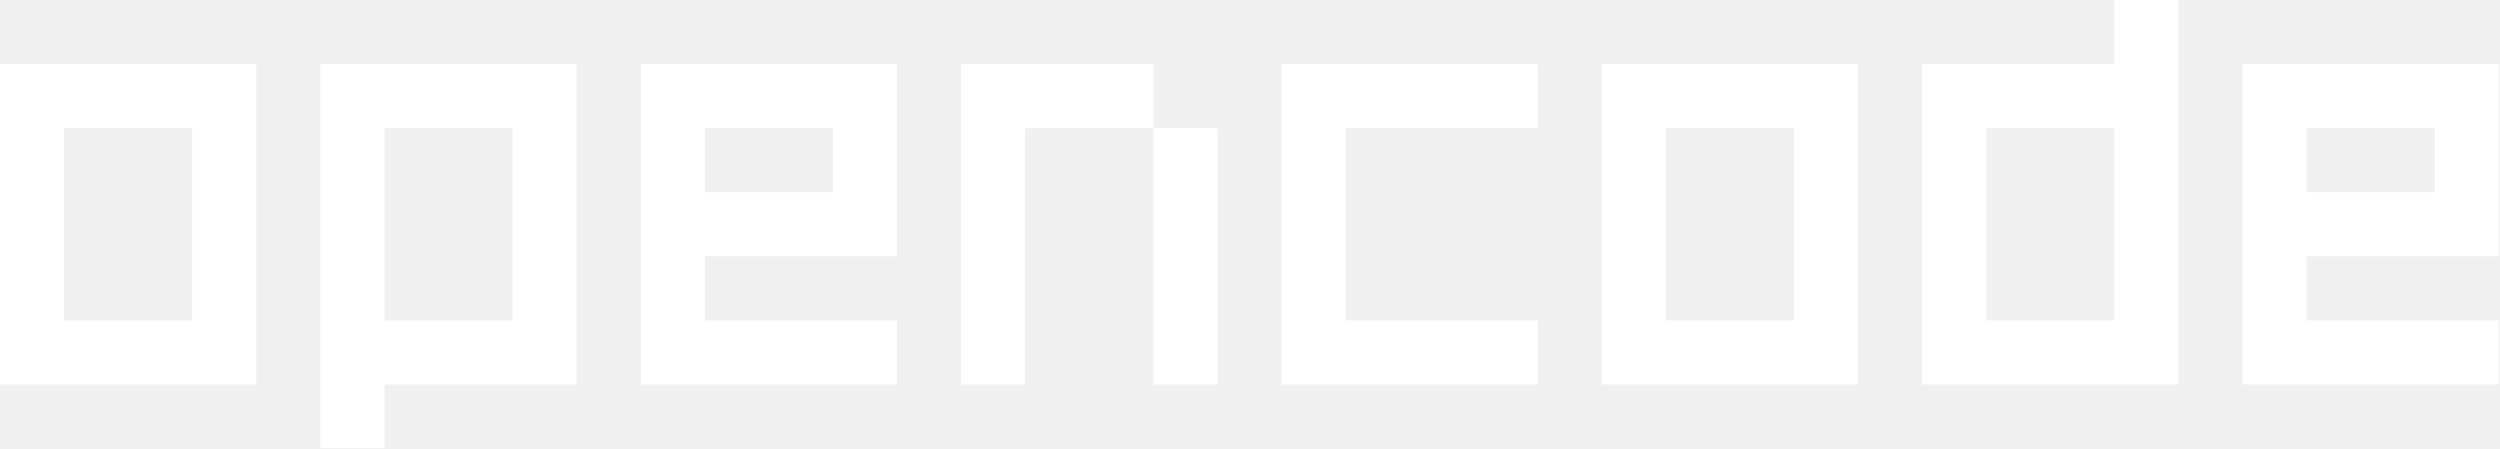
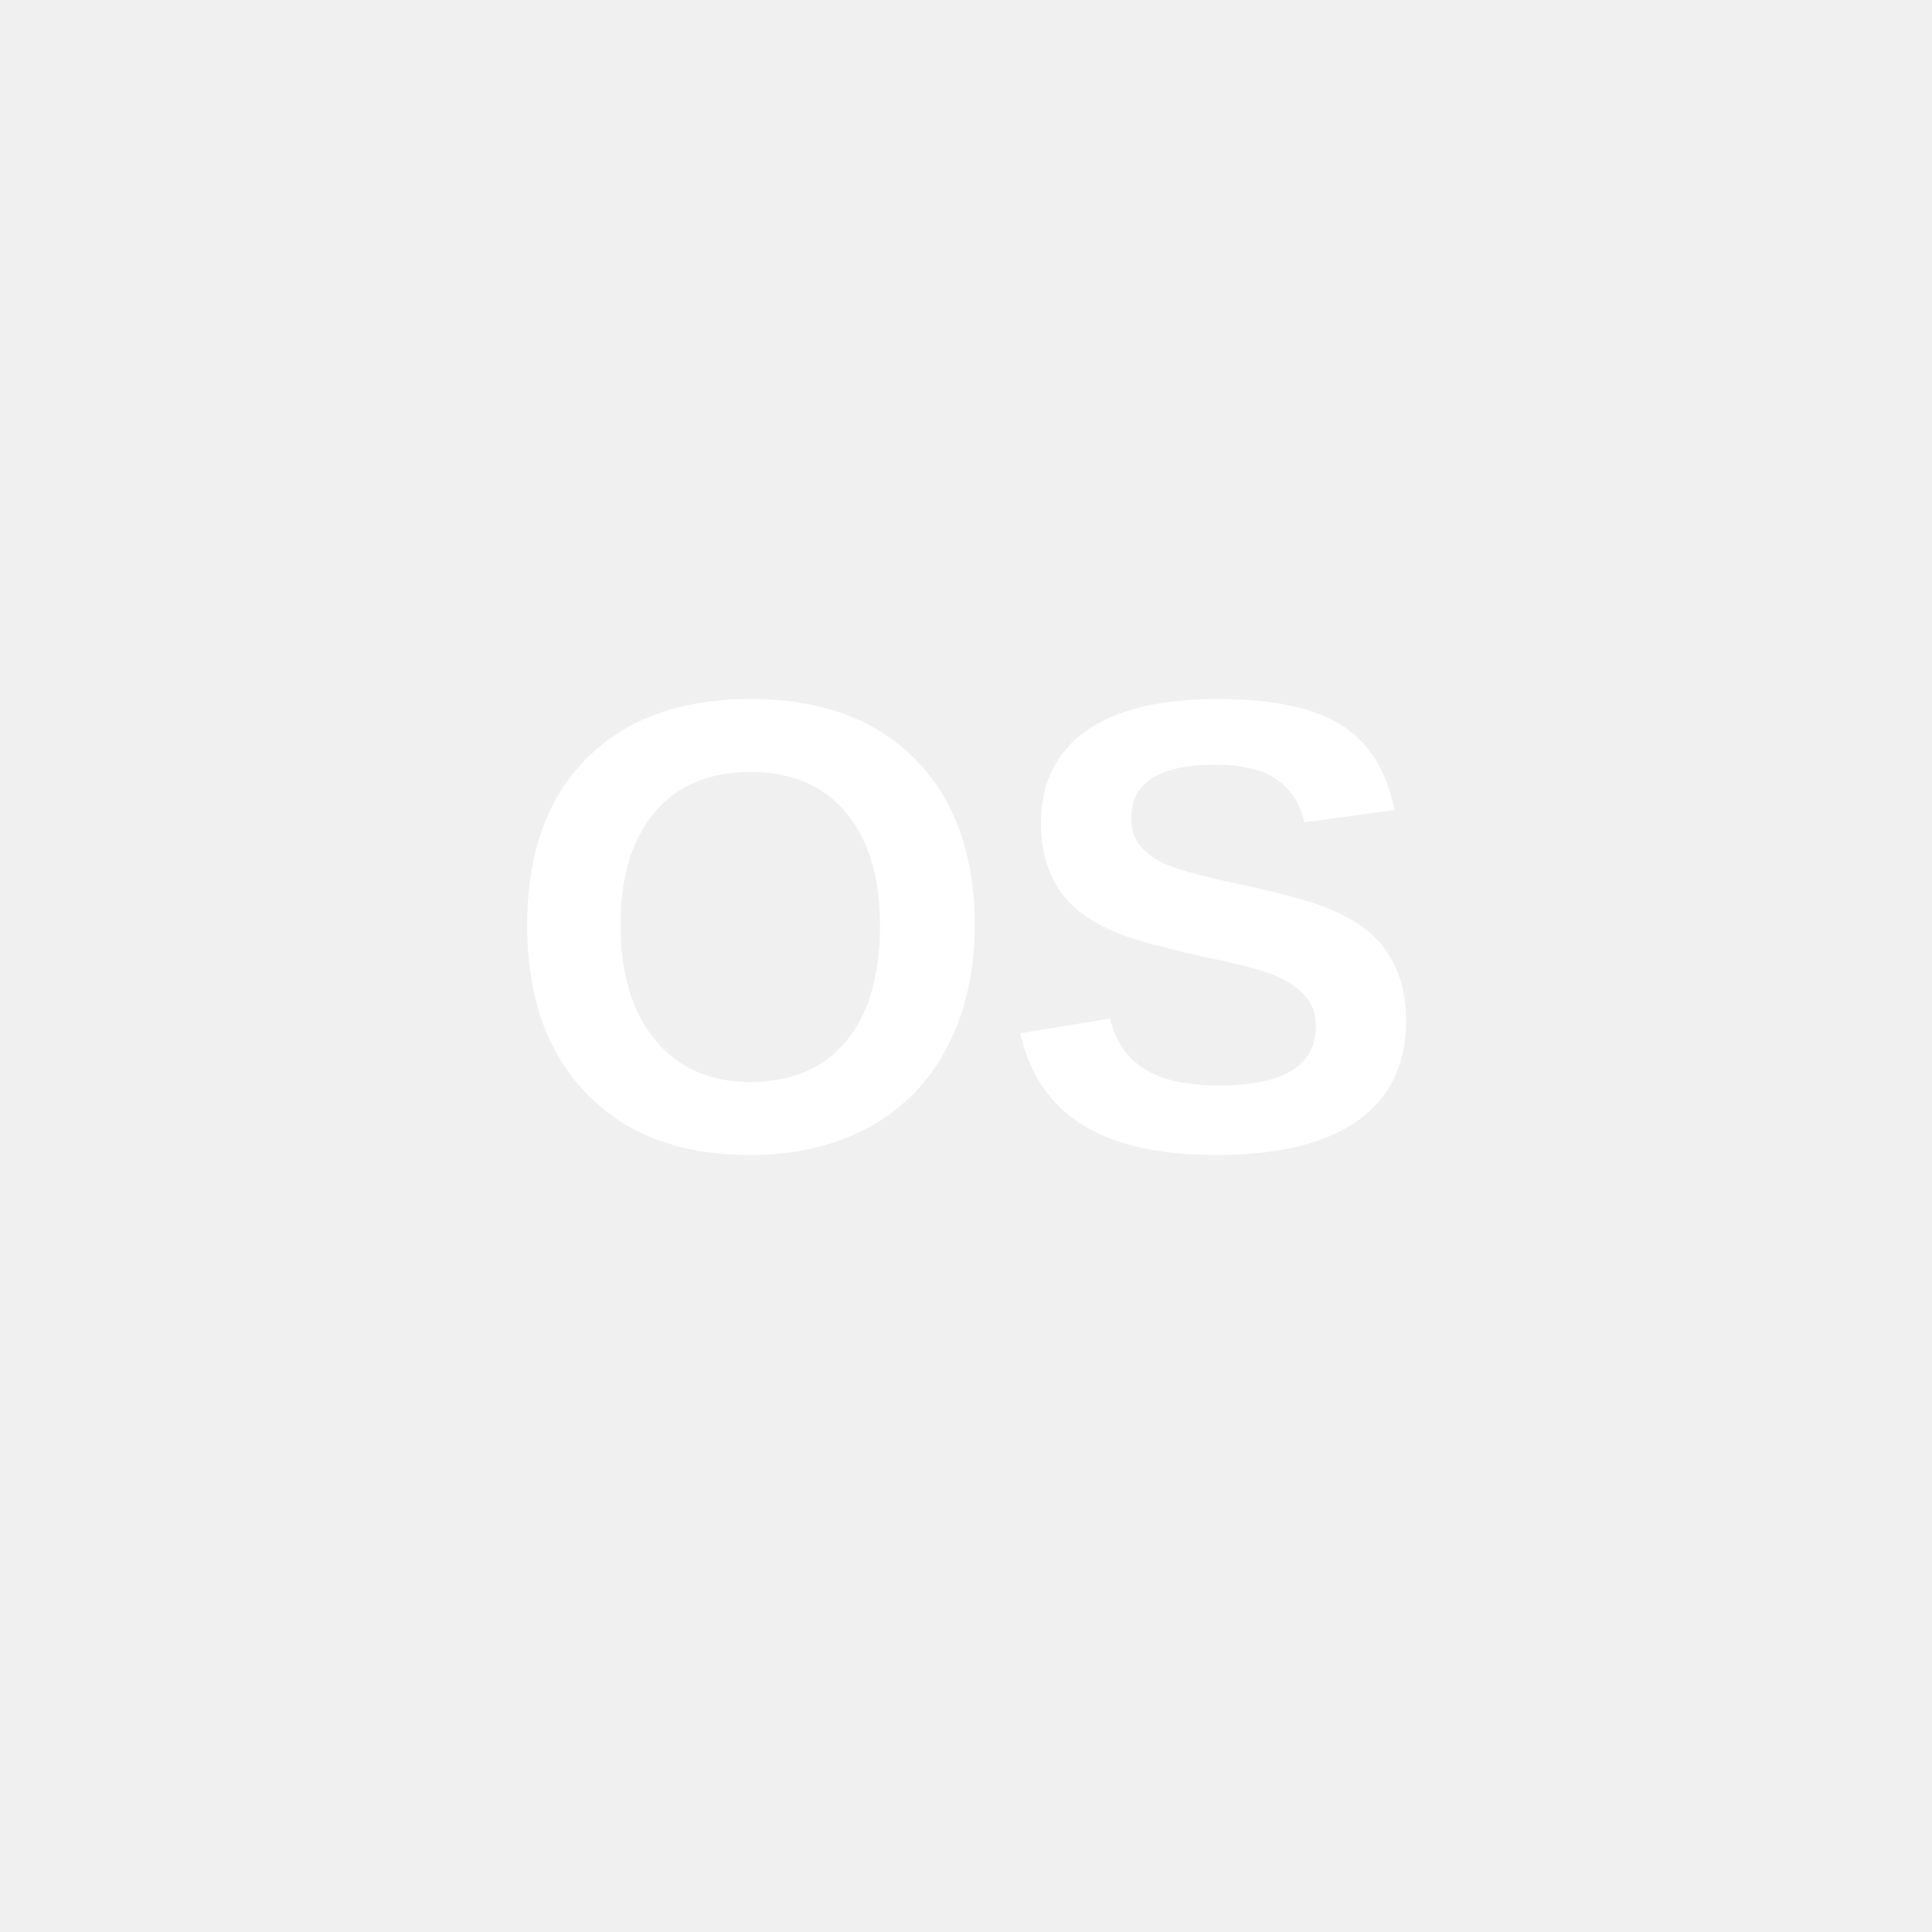
- <svg xmlns="http://www.w3.org/2000/svg" width="641" height="115" viewBox="0 0 641 115" fill="none">
-   <g clip-path="url(#clip0_1401_86315)">
-     <mask id="mask0_1401_86315" style="mask-type:luminance" maskUnits="userSpaceOnUse" x="0" y="0" width="641" height="115">
-       <path d="M640.714 0H0V115H640.714V0Z" fill="white" />
-     </mask>
-     <g mask="url(#mask0_1401_86315)">
-       <path d="M49.286 32.857H16.429V82.143H49.286V32.857ZM65.714 98.572H0V16.429H65.714V98.572Z" fill="white" />
-       <path d="M98.569 82.143H131.426V32.857H98.569V82.143ZM147.855 98.572H98.569V115H82.141V16.429H147.855V98.572Z" fill="white" />
-       <path d="M230.003 65.714H180.718V82.143H230.003V98.572H164.289V16.429H230.003V65.714ZM180.718 49.286H213.575V32.857H180.718V49.286Z" fill="white" />
-       <path d="M295.715 32.857H262.858V98.572H246.43V16.429H295.715V32.857ZM312.144 98.572H295.715V32.857H312.144V98.572Z" fill="white" />
-       <path d="M394.285 32.857H344.999V82.143H394.285V98.572H328.57V16.429H394.285V32.857Z" fill="white" />
-       <path d="M459.997 32.857H427.14V82.143H459.997V32.857ZM476.425 98.572H410.711V16.429H476.425V98.572Z" fill="white" />
-       <path d="M542.145 32.857H509.288V82.143H542.145V32.857ZM558.574 98.571H492.859V16.429H542.145V0H558.574V98.571Z" fill="white" />
-       <path d="M591.429 32.857V49.286H624.286V32.857H591.429ZM640.714 65.714H591.429V82.143H640.714V98.572H575V16.429H640.714V65.714Z" fill="white" />
-     </g>
-   </g>
-   <defs>
-     <clipPath id="clip0_1401_86315">
-       <rect width="640.714" height="115" fill="white" />
-     </clipPath>
-   </defs>
+ <svg xmlns="http://www.w3.org/2000/svg" width="512" height="512" viewBox="0 0 512 512">
+   <rect width="100%" height="100%" fill="transparent" />
+   <text x="50%" y="50%" font-family="Arial, sans-serif" font-size="170.667" font-weight="bold" fill="#ffffff" text-anchor="middle" dominant-baseline="middle">OS</text>
</svg>
